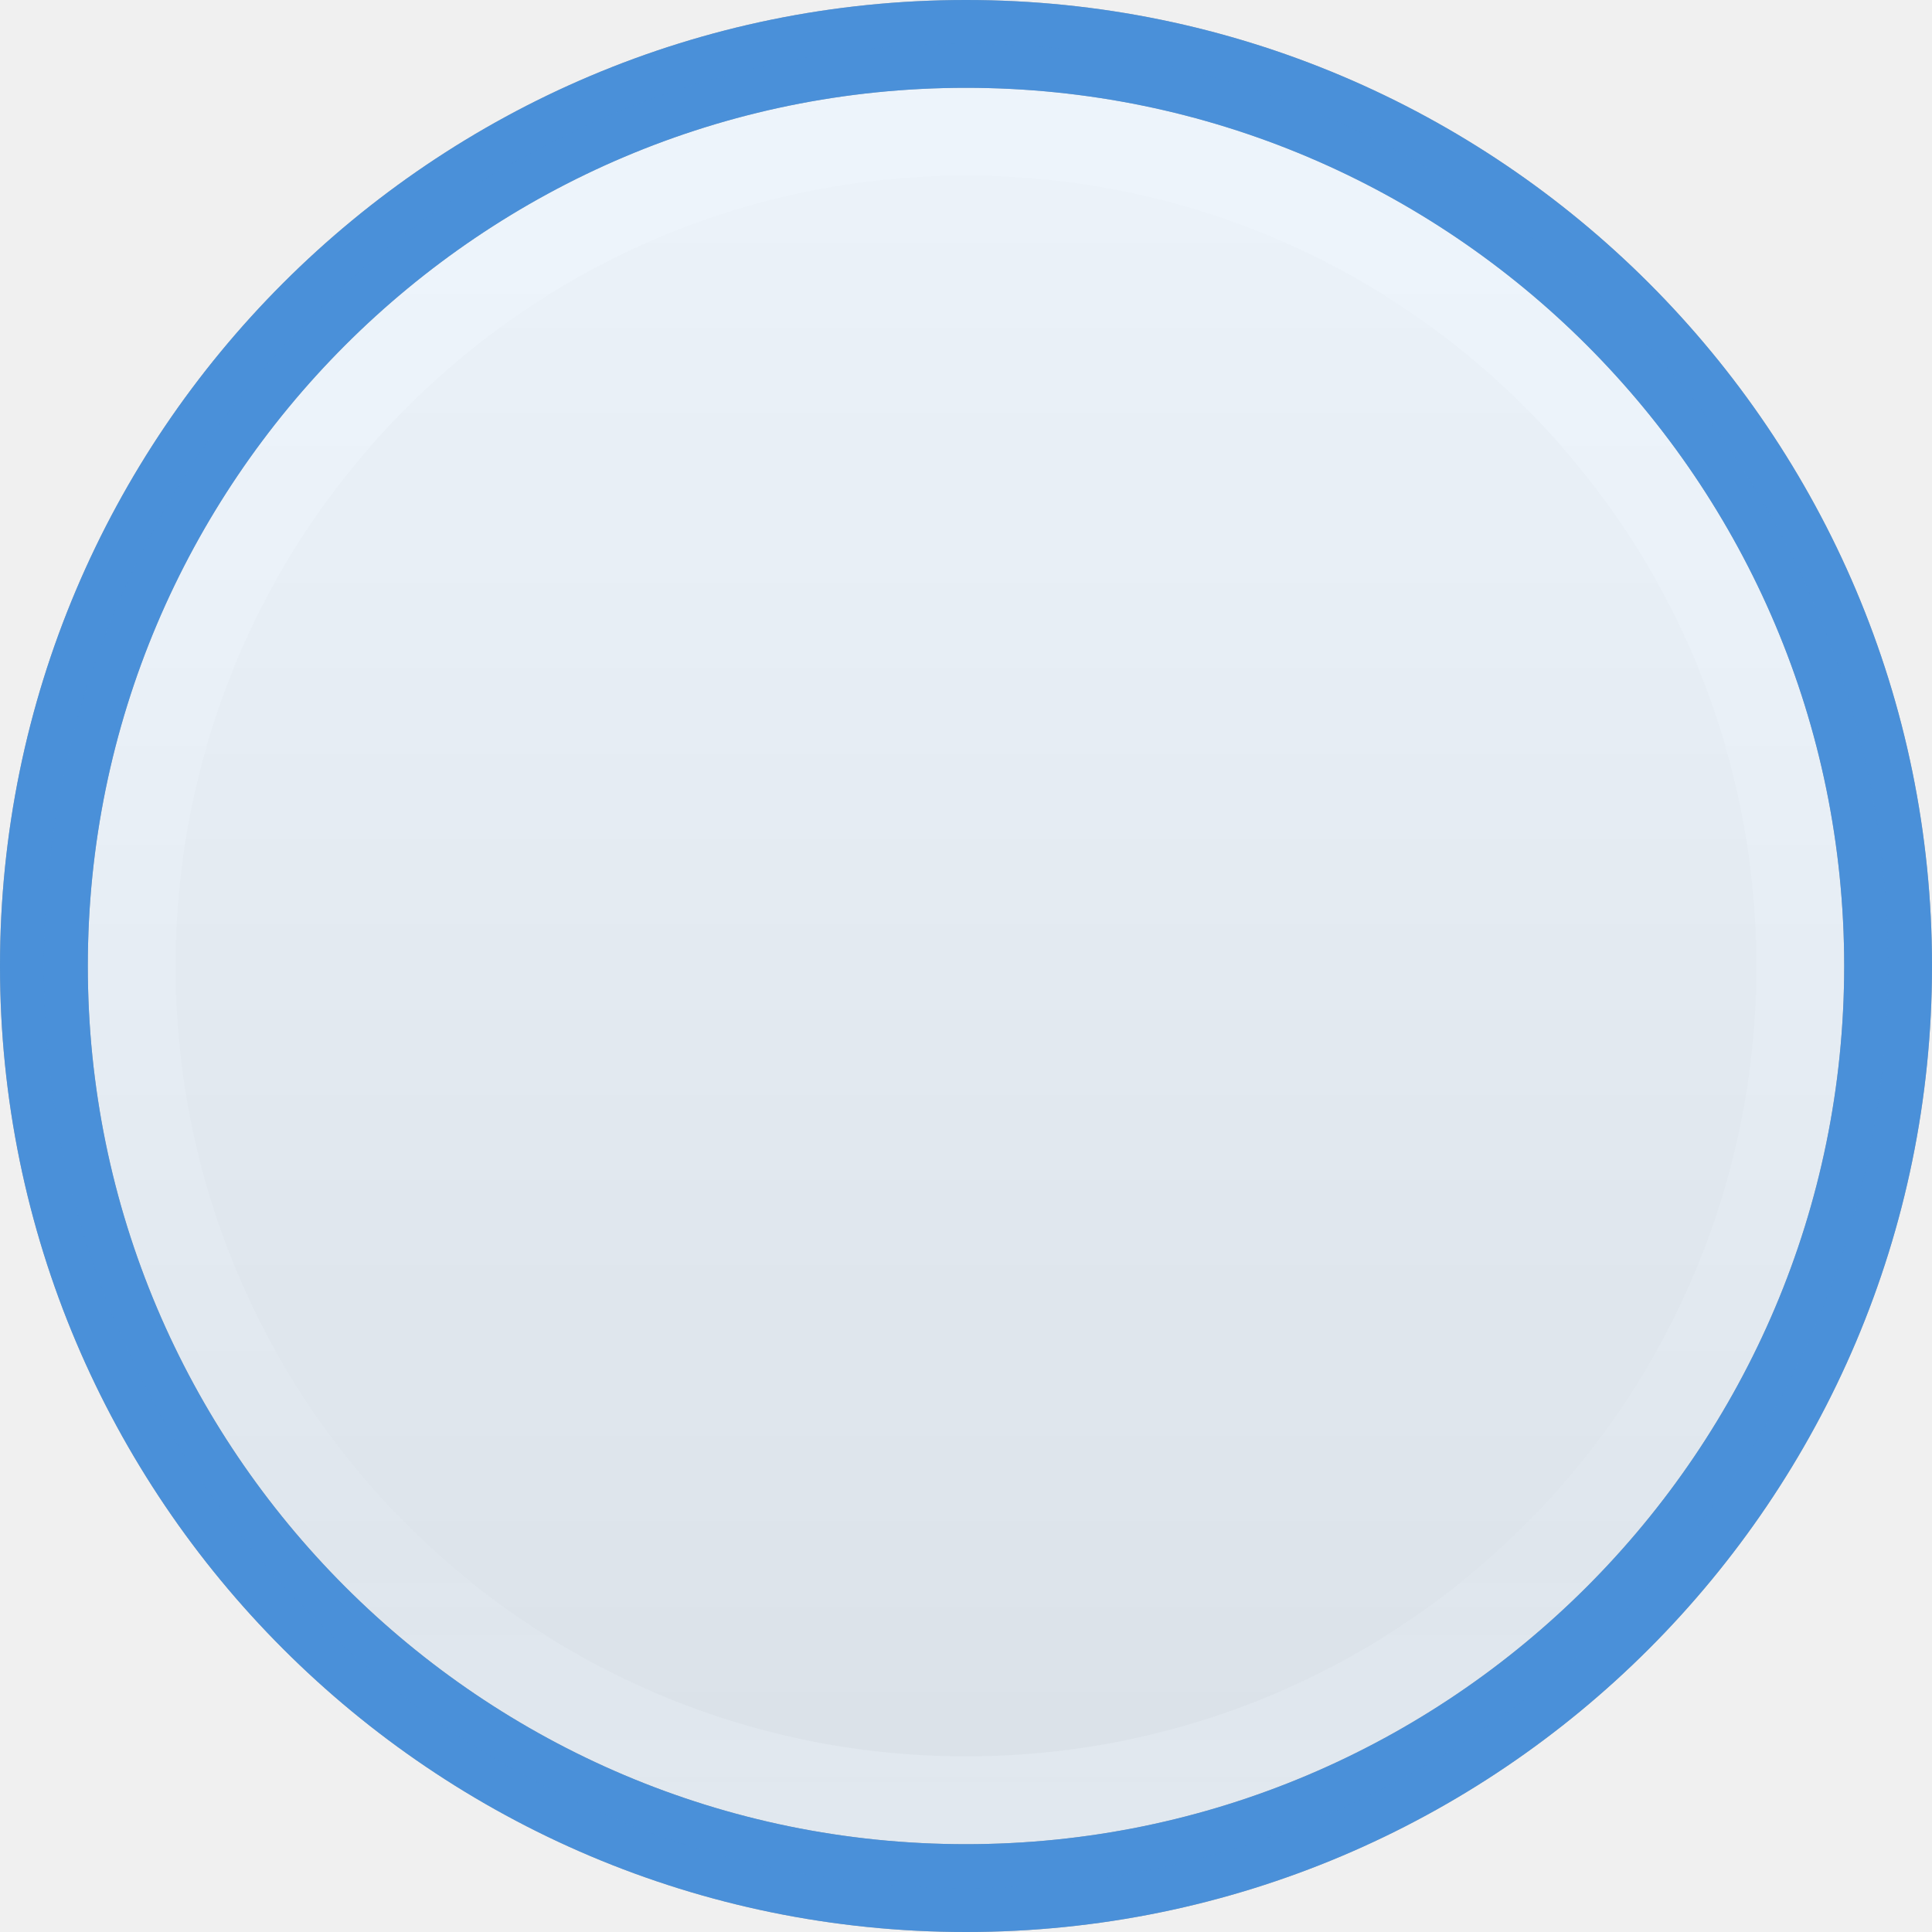
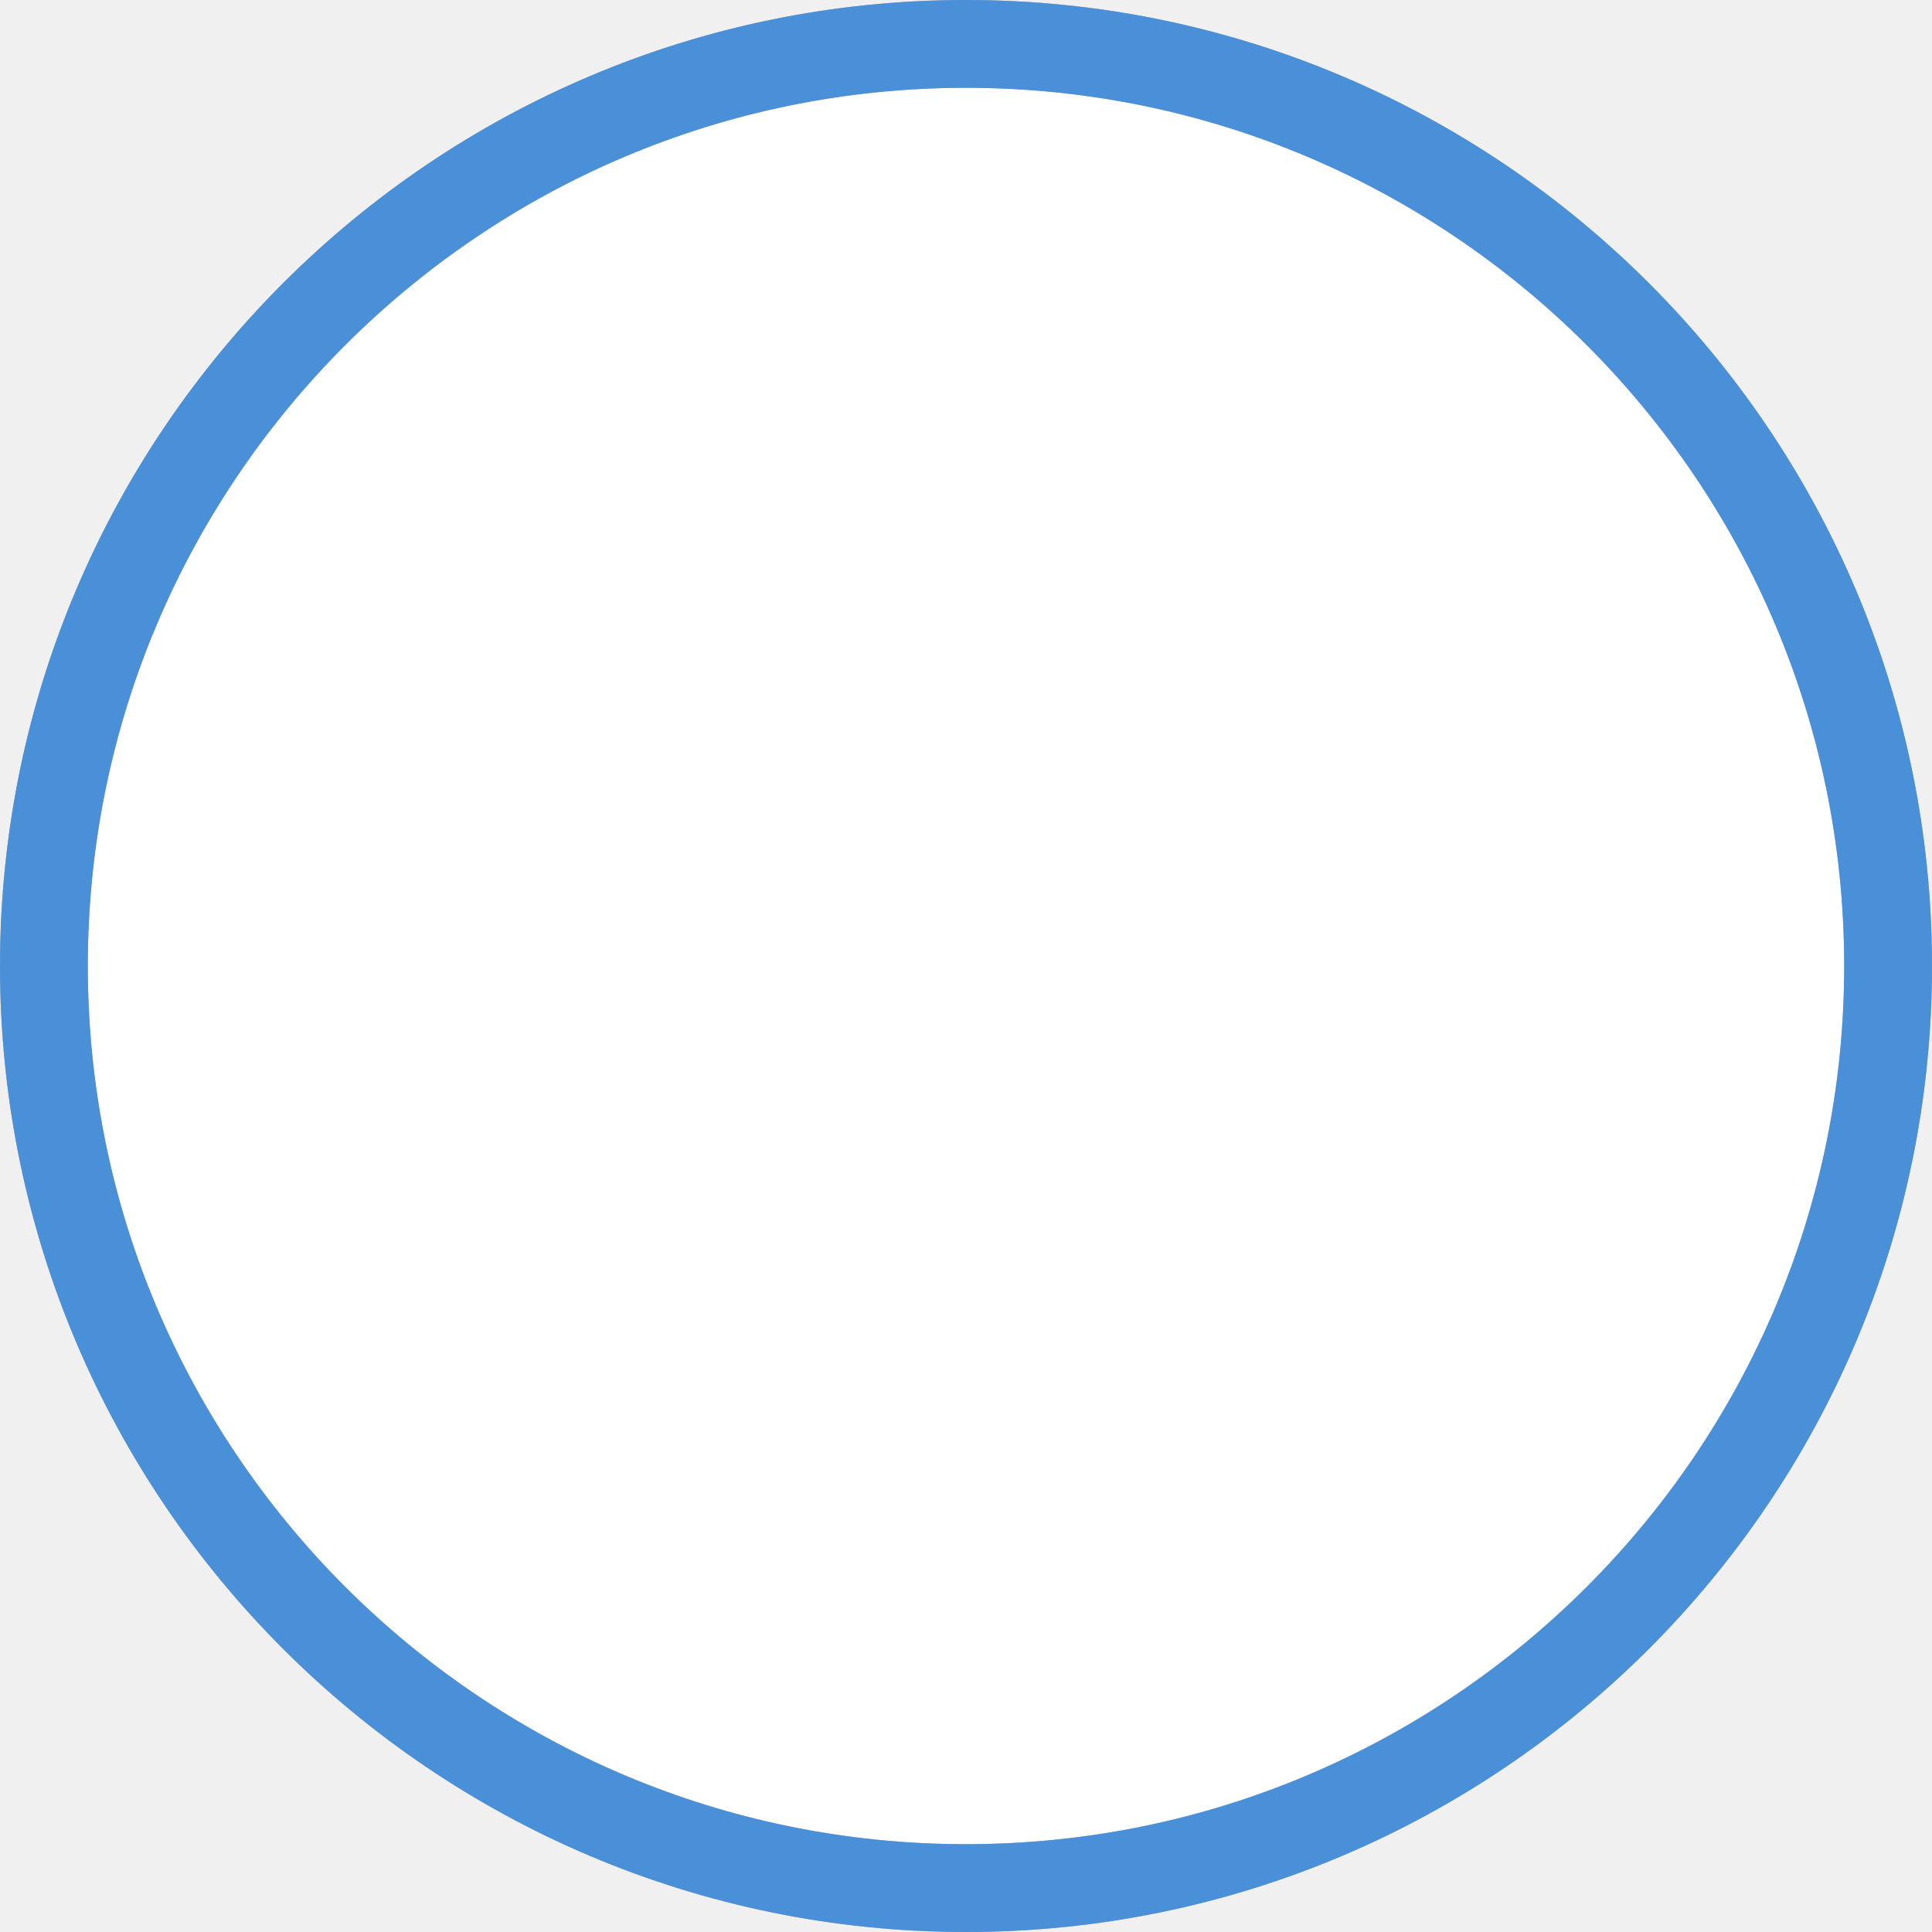
<svg xmlns="http://www.w3.org/2000/svg" xmlns:xlink="http://www.w3.org/1999/xlink" version="1.2" width="22" height="22" id="svg2">
  <defs id="defs4">
    <linearGradient id="linearGradient4011-9-9-70-6-4">
      <stop id="stop4013-5-4-3-4-3" style="stop-color:#ffffff;stop-opacity:1" offset="0" />
      <stop id="stop4015-1-5-70-6-7" style="stop-color:#ffffff;stop-opacity:0.235" offset="0.508" />
      <stop id="stop4017-7-0-13-7-0" style="stop-color:#ffffff;stop-opacity:0.157" offset="0.835" />
      <stop id="stop4019-1-12-7-5-0" style="stop-color:#ffffff;stop-opacity:0.392" offset="1" />
    </linearGradient>
    <linearGradient id="linearGradient4215-8-4-7-28">
      <stop id="stop4217-1-2-7-5" style="stop-color:#dcdcdc;stop-opacity:1" offset="0" />
      <stop id="stop4219-3-4-5-0" style="stop-color:#f0f0f0;stop-opacity:1" offset="1" />
    </linearGradient>
    <linearGradient x1="71.204" y1="6.238" x2="71.204" y2="44.341" id="linearGradient6377" xlink:href="#linearGradient4011-9-9-70-6-4" gradientUnits="userSpaceOnUse" gradientTransform="matrix(0.5135135,0,0,0.5135135,-25.83613,-2.02128)" />
    <linearGradient x1="38.977" y1="59.968" x2="38.977" y2="8.093" id="linearGradient6387" xlink:href="#linearGradient4215-8-4-7-28" gradientUnits="userSpaceOnUse" gradientTransform="matrix(0.4117647,0,0,0.4117647,-2.17647,-3)" />
    <linearGradient xlink:href="#linearGradient4011-9-9-70-61-7" id="linearGradient14699" gradientUnits="userSpaceOnUse" gradientTransform="matrix(-0.5135135,0,0,0.5135135,47.83613,-2.021284)" x1="71.204" y1="6.238" x2="71.204" y2="44.341" />
    <linearGradient id="linearGradient4011-9-9-70-61-7">
      <stop id="stop4013-5-4-3-8-3" style="stop-color:#ffffff;stop-opacity:1;" offset="0" />
      <stop offset="0.508" style="stop-color:#ffffff;stop-opacity:0.235;" id="stop4015-1-5-70-9-5" />
      <stop id="stop4017-7-0-13-0-1" style="stop-color:#ffffff;stop-opacity:0.157;" offset="0.835" />
      <stop id="stop4019-1-12-7-0-7" style="stop-color:#ffffff;stop-opacity:0.392;" offset="1" />
    </linearGradient>
    <linearGradient xlink:href="#linearGradient4215-8-4-07-7" id="linearGradient14702" gradientUnits="userSpaceOnUse" gradientTransform="matrix(-0.4117647,0,0,0.4117647,24.17647,-3)" x1="38.977" y1="59.968" x2="38.977" y2="8.093" />
    <linearGradient id="linearGradient4215-8-4-07-7">
      <stop style="stop-color:#e9e9e9;stop-opacity:1;" offset="0" id="stop4217-1-2-1-2" />
      <stop style="stop-color:#ffffff;stop-opacity:1;" offset="1" id="stop4219-3-4-0-96" />
    </linearGradient>
-     <filter color-interpolation-filters="sRGB" id="filter14049-7" x="-0.144" width="1.288" y="-0.144" height="1.288">
-       <feGaussianBlur stdDeviation="1.26" id="feGaussianBlur14051-7" />
-     </filter>
+     <linearGradient xlink:href="#linearGradient4215-8-4-07-7" id="linearGradient3458" gradientUnits="userSpaceOnUse" gradientTransform="matrix(-0.4117647,0,0,0.4117647,24.17647,-3)" x1="38.977" y1="59.968" x2="38.977" y2="8.093" />
  </defs>
  <text x="1095.784" y="-11.614" id="text4087-2-6-5" xml:space="preserve" style="font-size:14px;font-style:normal;font-weight:normal;opacity:0.8;fill:#000000;fill-opacity:1;stroke:none;font-family:Bitstream Vera Sans">
    <tspan x="1095.784" y="-11.614" id="tspan4089-7-2-9" />
  </text>
  <text x="1122.268" y="-56.645" id="text4087-2-6-5-5" xml:space="preserve" style="font-size:14px;font-style:normal;font-weight:normal;opacity:0.8;fill:#000000;fill-opacity:1;stroke:none;font-family:Bitstream Vera Sans">
    <tspan x="1122.268" y="-56.645" id="tspan4089-7-2-9-6" />
  </text>
  <text x="-503.11" y="-89.89" id="text4087-2-6-5-2" xml:space="preserve" style="font-size:14px;font-style:normal;font-weight:normal;opacity:0.8;fill:#000000;fill-opacity:1;stroke:none;font-family:Bitstream Vera Sans">
    <tspan x="-503.11" y="-89.89" id="tspan4089-7-2-9-2" />
  </text>
  <text x="-2518.793" y="734.155" id="text4087-2-6-5-59" xml:space="preserve" style="font-size:14px;font-style:normal;font-weight:normal;opacity:0.8;fill:#000000;fill-opacity:1;stroke:none;font-family:Bitstream Vera Sans">
    <tspan x="-2518.793" y="734.155" id="tspan4089-7-2-9-4" />
  </text>
  <text x="-376.566" y="-515.777" id="text4087-2-6-5-1" xml:space="preserve" style="font-size:14px;font-style:normal;font-weight:normal;opacity:0.8;fill:#000000;fill-opacity:1;stroke:none;font-family:Bitstream Vera Sans">
    <tspan x="-376.566" y="-515.777" id="tspan4089-7-2-9-7" />
  </text>
  <text x="516.06" y="-972.777" id="text4087-2-6-5-7" xml:space="preserve" style="font-size:14px;font-style:normal;font-weight:normal;opacity:0.8;fill:#000000;fill-opacity:1;stroke:none;font-family:Bitstream Vera Sans">
    <tspan x="516.06" y="-972.777" id="tspan4089-7-2-9-1" />
  </text>
  <text x="542.544" y="-1017.808" id="text4087-2-6-5-5-3" xml:space="preserve" style="font-size:14px;font-style:normal;font-weight:normal;opacity:0.8;fill:#000000;fill-opacity:1;stroke:none;font-family:Bitstream Vera Sans">
    <tspan x="542.544" y="-1017.808" id="tspan4089-7-2-9-6-5" />
  </text>
  <text x="-1105.94" y="-1025.777" id="text4087-2-6-5-3" xml:space="preserve" style="font-size:14px;font-style:normal;font-weight:normal;opacity:0.8;fill:#000000;fill-opacity:1;stroke:none;font-family:Bitstream Vera Sans">
    <tspan x="-1105.94" y="-1025.777" id="tspan4089-7-2-9-18" />
  </text>
  <text x="508.368" y="-1327.777" id="text4087-2-6-5-4" xml:space="preserve" style="font-size:14px;font-style:normal;font-weight:normal;opacity:0.8;fill:#000000;fill-opacity:1;stroke:none;font-family:Bitstream Vera Sans">
    <tspan x="508.368" y="-1327.777" id="tspan4089-7-2-9-9" />
  </text>
  <text x="2150.95" y="-635.108" id="text4087-2-6-5-7-1" xml:space="preserve" style="font-size:14px;font-style:normal;font-weight:normal;opacity:0.8;fill:#000000;fill-opacity:1;stroke:none;font-family:Bitstream Vera Sans">
    <tspan x="2150.95" y="-635.108" id="tspan4089-7-2-9-1-8" />
  </text>
  <text x="2177.433" y="-680.139" id="text4087-2-6-5-5-5" xml:space="preserve" style="font-size:14px;font-style:normal;font-weight:normal;opacity:0.8;fill:#000000;fill-opacity:1;stroke:none;font-family:Bitstream Vera Sans">
    <tspan x="2177.433" y="-680.139" id="tspan4089-7-2-9-6-9" />
  </text>
  <text x="528.95" y="-688.108" id="text4087-2-6-5-75" xml:space="preserve" style="font-size:14px;font-style:normal;font-weight:normal;opacity:0.8;fill:#000000;fill-opacity:1;stroke:none;font-family:Bitstream Vera Sans">
    <tspan x="528.95" y="-688.108" id="tspan4089-7-2-9-3" />
  </text>
  <text x="2143.258" y="-990.108" id="text4087-2-6-5-4-8" xml:space="preserve" style="font-size:14px;font-style:normal;font-weight:normal;opacity:0.8;fill:#000000;fill-opacity:1;stroke:none;font-family:Bitstream Vera Sans">
    <tspan x="2143.258" y="-990.108" id="tspan4089-7-2-9-9-8" />
  </text>
  <text x="-507.599" y="-741.262" id="text4087-2-6-5-45" xml:space="preserve" style="font-size:14px;font-style:normal;font-weight:normal;opacity:0.8;fill:#000000;fill-opacity:1;stroke:none;font-family:Bitstream Vera Sans">
    <tspan x="-507.599" y="-741.262" id="tspan4089-7-2-9-75" />
  </text>
  <text x="-2523.282" y="82.783" id="text4087-2-6-5-59-7" xml:space="preserve" style="font-size:14px;font-style:normal;font-weight:normal;opacity:0.8;fill:#000000;fill-opacity:1;stroke:none;font-family:Bitstream Vera Sans">
    <tspan x="-2523.282" y="82.783" id="tspan4089-7-2-9-4-0" />
  </text>
  <text x="-627.998" y="185.432" id="text4087-2-6-5-8" xml:space="preserve" style="font-size:14px;font-style:normal;font-weight:normal;opacity:0.8;fill:#000000;fill-opacity:1;stroke:none;font-family:Bitstream Vera Sans">
    <tspan x="-627.998" y="185.432" id="tspan4089-7-2-9-19" />
  </text>
  <text x="597.784" y="-12.614" id="text4087-2-6-5-7-5" xml:space="preserve" style="font-size:14px;font-style:normal;font-weight:normal;opacity:0.8;fill:#000000;fill-opacity:1;stroke:none;font-family:Bitstream Vera Sans">
    <tspan x="597.784" y="-12.614" id="tspan4089-7-2-9-1-2" />
  </text>
  <text x="624.268" y="-57.645" id="text4087-2-6-5-5-0" xml:space="preserve" style="font-size:14px;font-style:normal;font-weight:normal;opacity:0.8;fill:#000000;fill-opacity:1;stroke:none;font-family:Bitstream Vera Sans">
    <tspan x="624.268" y="-57.645" id="tspan4089-7-2-9-6-2" />
  </text>
  <text x="-1024.216" y="-65.614" id="text4087-2-6-5-26" xml:space="preserve" style="font-size:14px;font-style:normal;font-weight:normal;opacity:0.8;fill:#000000;fill-opacity:1;stroke:none;font-family:Bitstream Vera Sans">
    <tspan x="-1024.216" y="-65.614" id="tspan4089-7-2-9-90" />
  </text>
  <text x="590.092" y="-367.614" id="text4087-2-6-5-4-3" xml:space="preserve" style="font-size:14px;font-style:normal;font-weight:normal;opacity:0.8;fill:#000000;fill-opacity:1;stroke:none;font-family:Bitstream Vera Sans">
    <tspan x="590.092" y="-367.614" id="tspan4089-7-2-9-9-5" />
  </text>
  <text x="-545.842" y="-68.614" id="text4087-2-6-5-55" xml:space="preserve" style="font-size:14px;font-style:normal;font-weight:normal;opacity:0.8;fill:#000000;fill-opacity:1;stroke:none;font-family:Bitstream Vera Sans">
    <tspan x="-545.842" y="-68.614" id="tspan4089-7-2-9-32" />
  </text>
  <text x="-2561.524" y="755.431" id="text4087-2-6-5-59-9" xml:space="preserve" style="font-size:14px;font-style:normal;font-weight:normal;opacity:0.8;fill:#000000;fill-opacity:1;stroke:none;font-family:Bitstream Vera Sans">
    <tspan x="-2561.524" y="755.431" id="tspan4089-7-2-9-4-1" />
  </text>
  <text x="-378.842" y="-1020.846" id="text4087-2-6-5-1-8" xml:space="preserve" style="font-size:14px;font-style:normal;font-weight:normal;opacity:0.8;fill:#000000;fill-opacity:1;stroke:none;font-family:Bitstream Vera Sans">
    <tspan x="-378.842" y="-1020.846" id="tspan4089-7-2-9-7-8" />
  </text>
  <text x="513.784" y="-1477.846" id="text4087-2-6-5-7-8" xml:space="preserve" style="font-size:14px;font-style:normal;font-weight:normal;opacity:0.8;fill:#000000;fill-opacity:1;stroke:none;font-family:Bitstream Vera Sans">
    <tspan x="513.784" y="-1477.846" id="tspan4089-7-2-9-1-9" />
  </text>
  <text x="540.268" y="-1522.877" id="text4087-2-6-5-5-52" xml:space="preserve" style="font-size:14px;font-style:normal;font-weight:normal;opacity:0.8;fill:#000000;fill-opacity:1;stroke:none;font-family:Bitstream Vera Sans">
    <tspan x="540.268" y="-1522.877" id="tspan4089-7-2-9-6-4" />
  </text>
  <text x="-1108.216" y="-1530.846" id="text4087-2-6-5-3-4" xml:space="preserve" style="font-size:14px;font-style:normal;font-weight:normal;opacity:0.8;fill:#000000;fill-opacity:1;stroke:none;font-family:Bitstream Vera Sans">
    <tspan x="-1108.216" y="-1530.846" id="tspan4089-7-2-9-18-3" />
  </text>
  <text x="506.092" y="-1832.846" id="text4087-2-6-5-4-7" xml:space="preserve" style="font-size:14px;font-style:normal;font-weight:normal;opacity:0.8;fill:#000000;fill-opacity:1;stroke:none;font-family:Bitstream Vera Sans">
    <tspan x="506.092" y="-1832.846" id="tspan4089-7-2-9-9-54" />
  </text>
  <text x="2148.674" y="-1140.177" id="text4087-2-6-5-7-1-2" xml:space="preserve" style="font-size:14px;font-style:normal;font-weight:normal;opacity:0.8;fill:#000000;fill-opacity:1;stroke:none;font-family:Bitstream Vera Sans">
    <tspan x="2148.674" y="-1140.177" id="tspan4089-7-2-9-1-8-0" />
  </text>
  <text x="2175.157" y="-1185.208" id="text4087-2-6-5-5-5-6" xml:space="preserve" style="font-size:14px;font-style:normal;font-weight:normal;opacity:0.8;fill:#000000;fill-opacity:1;stroke:none;font-family:Bitstream Vera Sans">
    <tspan x="2175.157" y="-1185.208" id="tspan4089-7-2-9-6-9-8" />
  </text>
  <text x="526.674" y="-1193.177" id="text4087-2-6-5-75-4" xml:space="preserve" style="font-size:14px;font-style:normal;font-weight:normal;opacity:0.8;fill:#000000;fill-opacity:1;stroke:none;font-family:Bitstream Vera Sans">
    <tspan x="526.674" y="-1193.177" id="tspan4089-7-2-9-3-9" />
  </text>
  <text x="2140.981" y="-1495.177" id="text4087-2-6-5-4-8-1" xml:space="preserve" style="font-size:14px;font-style:normal;font-weight:normal;opacity:0.8;fill:#000000;fill-opacity:1;stroke:none;font-family:Bitstream Vera Sans">
    <tspan x="2140.981" y="-1495.177" id="tspan4089-7-2-9-9-8-8" />
  </text>
  <text x="-509.875" y="-1246.331" id="text4087-2-6-5-45-0" xml:space="preserve" style="font-size:14px;font-style:normal;font-weight:normal;opacity:0.8;fill:#000000;fill-opacity:1;stroke:none;font-family:Bitstream Vera Sans">
    <tspan x="-509.875" y="-1246.331" id="tspan4089-7-2-9-75-2" />
  </text>
  <text x="-2525.558" y="-422.286" id="text4087-2-6-5-59-5" xml:space="preserve" style="font-size:14px;font-style:normal;font-weight:normal;opacity:0.8;fill:#000000;fill-opacity:1;stroke:none;font-family:Bitstream Vera Sans">
    <tspan x="-2525.558" y="-422.286" id="tspan4089-7-2-9-4-00" />
  </text>
  <text x="-630.274" y="-319.637" id="text4087-2-6-5-264" xml:space="preserve" style="font-size:14px;font-style:normal;font-weight:normal;opacity:0.8;fill:#000000;fill-opacity:1;stroke:none;font-family:Bitstream Vera Sans">
    <tspan x="-630.274" y="-319.637" id="tspan4089-7-2-9-8" />
  </text>
  <text x="298.177" y="-53.359" id="text4087-2-6-5-42" xml:space="preserve" style="font-size:14px;font-style:normal;font-weight:normal;opacity:0.8;fill:#000000;fill-opacity:1;stroke:none;font-family:Bitstream Vera Sans">
    <tspan x="298.177" y="-53.359" id="tspan4089-7-2-9-93" />
  </text>
  <text x="324.66" y="-98.39" id="text4087-2-6-5-5-05" xml:space="preserve" style="font-size:14px;font-style:normal;font-weight:normal;opacity:0.8;fill:#000000;fill-opacity:1;stroke:none;font-family:Bitstream Vera Sans">
    <tspan x="324.66" y="-98.39" id="tspan4089-7-2-9-6-49" />
  </text>
  <text x="-1078.842" y="-312.846" id="text4087-2-6-5-1-4" xml:space="preserve" style="font-size:14px;font-style:normal;font-weight:normal;opacity:0.8;fill:#000000;fill-opacity:1;stroke:none;font-family:Bitstream Vera Sans">
    <tspan x="-1078.842" y="-312.846" id="tspan4089-7-2-9-7-7" />
  </text>
  <text x="-186.216" y="-769.846" id="text4087-2-6-5-7-56" xml:space="preserve" style="font-size:14px;font-style:normal;font-weight:normal;opacity:0.8;fill:#000000;fill-opacity:1;stroke:none;font-family:Bitstream Vera Sans">
    <tspan x="-186.216" y="-769.846" id="tspan4089-7-2-9-1-1" />
  </text>
  <text x="-159.732" y="-814.877" id="text4087-2-6-5-5-8" xml:space="preserve" style="font-size:14px;font-style:normal;font-weight:normal;opacity:0.8;fill:#000000;fill-opacity:1;stroke:none;font-family:Bitstream Vera Sans">
    <tspan x="-159.732" y="-814.877" id="tspan4089-7-2-9-6-7" />
  </text>
  <text x="-1808.216" y="-822.846" id="text4087-2-6-5-3-42" xml:space="preserve" style="font-size:14px;font-style:normal;font-weight:normal;opacity:0.8;fill:#000000;fill-opacity:1;stroke:none;font-family:Bitstream Vera Sans">
    <tspan x="-1808.216" y="-822.846" id="tspan4089-7-2-9-18-39" />
  </text>
  <text x="-193.908" y="-1124.846" id="text4087-2-6-5-4-4" xml:space="preserve" style="font-size:14px;font-style:normal;font-weight:normal;opacity:0.8;fill:#000000;fill-opacity:1;stroke:none;font-family:Bitstream Vera Sans">
    <tspan x="-193.908" y="-1124.846" id="tspan4089-7-2-9-9-3" />
  </text>
  <text x="1448.674" y="-432.177" id="text4087-2-6-5-7-1-0" xml:space="preserve" style="font-size:14px;font-style:normal;font-weight:normal;opacity:0.8;fill:#000000;fill-opacity:1;stroke:none;font-family:Bitstream Vera Sans">
    <tspan x="1448.674" y="-432.177" id="tspan4089-7-2-9-1-8-5" />
  </text>
  <text x="1475.157" y="-477.208" id="text4087-2-6-5-5-5-5" xml:space="preserve" style="font-size:14px;font-style:normal;font-weight:normal;opacity:0.8;fill:#000000;fill-opacity:1;stroke:none;font-family:Bitstream Vera Sans">
    <tspan x="1475.157" y="-477.208" id="tspan4089-7-2-9-6-9-2" />
  </text>
  <text x="-173.326" y="-485.177" id="text4087-2-6-5-75-9" xml:space="preserve" style="font-size:14px;font-style:normal;font-weight:normal;opacity:0.8;fill:#000000;fill-opacity:1;stroke:none;font-family:Bitstream Vera Sans">
    <tspan x="-173.326" y="-485.177" id="tspan4089-7-2-9-3-1" />
  </text>
  <text x="1440.981" y="-787.177" id="text4087-2-6-5-4-8-18" xml:space="preserve" style="font-size:14px;font-style:normal;font-weight:normal;opacity:0.8;fill:#000000;fill-opacity:1;stroke:none;font-family:Bitstream Vera Sans">
    <tspan x="1440.981" y="-787.177" id="tspan4089-7-2-9-9-8-4" />
  </text>
  <text x="-1209.876" y="-538.331" id="text4087-2-6-5-45-3" xml:space="preserve" style="font-size:14px;font-style:normal;font-weight:normal;opacity:0.8;fill:#000000;fill-opacity:1;stroke:none;font-family:Bitstream Vera Sans">
    <tspan x="-1209.876" y="-538.331" id="tspan4089-7-2-9-75-7" />
  </text>
  <text x="-3225.558" y="285.714" id="text4087-2-6-5-59-8" xml:space="preserve" style="font-size:14px;font-style:normal;font-weight:normal;opacity:0.8;fill:#000000;fill-opacity:1;stroke:none;font-family:Bitstream Vera Sans">
    <tspan x="-3225.558" y="285.714" id="tspan4089-7-2-9-4-2" />
  </text>
  <g transform="translate(-666,-771.0522)" id="layer4-0">
    <text x="-664.274" y="1159.415" id="text4087-2-6-5-20" xml:space="preserve" style="font-size:14px;font-style:normal;font-weight:normal;opacity:0.8;fill:#000000;fill-opacity:1;stroke:none;font-family:Bitstream Vera Sans">
      <tspan x="-664.274" y="1159.415" id="tspan4089-7-2-9-82" />
    </text>
  </g>
  <text x="1095.784" y="-3.614" id="text4087-2-6-5-9" xml:space="preserve" style="font-size:14px;font-style:normal;font-weight:normal;opacity:0.8;fill:#000000;fill-opacity:1;stroke:none;font-family:Bitstream Vera Sans">
    <tspan x="1095.784" y="-3.614" id="tspan4089-7-2-9-43" />
  </text>
  <text x="1122.268" y="-48.645" id="text4087-2-6-5-5-51" xml:space="preserve" style="font-size:14px;font-style:normal;font-weight:normal;opacity:0.8;fill:#000000;fill-opacity:1;stroke:none;font-family:Bitstream Vera Sans">
    <tspan x="1122.268" y="-48.645" id="tspan4089-7-2-9-6-74" />
  </text>
  <text x="-503.11" y="-81.89" id="text4087-2-6-5-2-3" xml:space="preserve" style="font-size:14px;font-style:normal;font-weight:normal;opacity:0.8;fill:#000000;fill-opacity:1;stroke:none;font-family:Bitstream Vera Sans">
    <tspan x="-503.11" y="-81.89" id="tspan4089-7-2-9-2-1" />
  </text>
  <text x="-2518.793" y="742.155" id="text4087-2-6-5-59-4" xml:space="preserve" style="font-size:14px;font-style:normal;font-weight:normal;opacity:0.8;fill:#000000;fill-opacity:1;stroke:none;font-family:Bitstream Vera Sans">
    <tspan x="-2518.793" y="742.155" id="tspan4089-7-2-9-4-6" />
  </text>
  <text x="-376.566" y="-507.777" id="text4087-2-6-5-1-9" xml:space="preserve" style="font-size:14px;font-style:normal;font-weight:normal;opacity:0.8;fill:#000000;fill-opacity:1;stroke:none;font-family:Bitstream Vera Sans">
    <tspan x="-376.566" y="-507.777" id="tspan4089-7-2-9-7-4" />
  </text>
  <text x="516.06" y="-964.777" id="text4087-2-6-5-7-2" xml:space="preserve" style="font-size:14px;font-style:normal;font-weight:normal;opacity:0.8;fill:#000000;fill-opacity:1;stroke:none;font-family:Bitstream Vera Sans">
    <tspan x="516.06" y="-964.777" id="tspan4089-7-2-9-1-26" />
  </text>
  <text x="542.544" y="-1009.808" id="text4087-2-6-5-5-3-4" xml:space="preserve" style="font-size:14px;font-style:normal;font-weight:normal;opacity:0.8;fill:#000000;fill-opacity:1;stroke:none;font-family:Bitstream Vera Sans">
    <tspan x="542.544" y="-1009.808" id="tspan4089-7-2-9-6-5-1" />
  </text>
  <text x="-1105.94" y="-1017.777" id="text4087-2-6-5-3-2" xml:space="preserve" style="font-size:14px;font-style:normal;font-weight:normal;opacity:0.8;fill:#000000;fill-opacity:1;stroke:none;font-family:Bitstream Vera Sans">
    <tspan x="-1105.94" y="-1017.777" id="tspan4089-7-2-9-18-8" />
  </text>
  <text x="508.368" y="-1319.777" id="text4087-2-6-5-4-89" xml:space="preserve" style="font-size:14px;font-style:normal;font-weight:normal;opacity:0.8;fill:#000000;fill-opacity:1;stroke:none;font-family:Bitstream Vera Sans">
    <tspan x="508.368" y="-1319.777" id="tspan4089-7-2-9-9-2" />
  </text>
  <text x="2150.95" y="-627.108" id="text4087-2-6-5-7-1-8" xml:space="preserve" style="font-size:14px;font-style:normal;font-weight:normal;opacity:0.8;fill:#000000;fill-opacity:1;stroke:none;font-family:Bitstream Vera Sans">
    <tspan x="2150.95" y="-627.108" id="tspan4089-7-2-9-1-8-8" />
  </text>
  <text x="2177.433" y="-672.139" id="text4087-2-6-5-5-5-8" xml:space="preserve" style="font-size:14px;font-style:normal;font-weight:normal;opacity:0.8;fill:#000000;fill-opacity:1;stroke:none;font-family:Bitstream Vera Sans">
    <tspan x="2177.433" y="-672.139" id="tspan4089-7-2-9-6-9-6" />
  </text>
  <text x="528.95" y="-680.108" id="text4087-2-6-5-75-8" xml:space="preserve" style="font-size:14px;font-style:normal;font-weight:normal;opacity:0.8;fill:#000000;fill-opacity:1;stroke:none;font-family:Bitstream Vera Sans">
    <tspan x="528.95" y="-680.108" id="tspan4089-7-2-9-3-3" />
  </text>
  <text x="2143.258" y="-982.108" id="text4087-2-6-5-4-8-8" xml:space="preserve" style="font-size:14px;font-style:normal;font-weight:normal;opacity:0.8;fill:#000000;fill-opacity:1;stroke:none;font-family:Bitstream Vera Sans">
    <tspan x="2143.258" y="-982.108" id="tspan4089-7-2-9-9-8-3" />
  </text>
  <text x="-507.599" y="-733.262" id="text4087-2-6-5-45-33" xml:space="preserve" style="font-size:14px;font-style:normal;font-weight:normal;opacity:0.8;fill:#000000;fill-opacity:1;stroke:none;font-family:Bitstream Vera Sans">
    <tspan x="-507.599" y="-733.262" id="tspan4089-7-2-9-75-8" />
  </text>
  <text x="-2523.282" y="90.783" id="text4087-2-6-5-59-7-0" xml:space="preserve" style="font-size:14px;font-style:normal;font-weight:normal;opacity:0.8;fill:#000000;fill-opacity:1;stroke:none;font-family:Bitstream Vera Sans">
    <tspan x="-2523.282" y="90.783" id="tspan4089-7-2-9-4-0-4" />
  </text>
  <text x="-627.998" y="193.432" id="text4087-2-6-5-8-7" xml:space="preserve" style="font-size:14px;font-style:normal;font-weight:normal;opacity:0.8;fill:#000000;fill-opacity:1;stroke:none;font-family:Bitstream Vera Sans">
    <tspan x="-627.998" y="193.432" id="tspan4089-7-2-9-19-6" />
  </text>
  <text x="597.784" y="-4.614" id="text4087-2-6-5-7-5-8" xml:space="preserve" style="font-size:14px;font-style:normal;font-weight:normal;opacity:0.8;fill:#000000;fill-opacity:1;stroke:none;font-family:Bitstream Vera Sans">
    <tspan x="597.784" y="-4.614" id="tspan4089-7-2-9-1-2-9" />
  </text>
  <text x="624.268" y="-49.645" id="text4087-2-6-5-5-0-0" xml:space="preserve" style="font-size:14px;font-style:normal;font-weight:normal;opacity:0.8;fill:#000000;fill-opacity:1;stroke:none;font-family:Bitstream Vera Sans">
    <tspan x="624.268" y="-49.645" id="tspan4089-7-2-9-6-2-6" />
  </text>
  <text x="-1024.216" y="-57.614" id="text4087-2-6-5-26-8" xml:space="preserve" style="font-size:14px;font-style:normal;font-weight:normal;opacity:0.8;fill:#000000;fill-opacity:1;stroke:none;font-family:Bitstream Vera Sans">
    <tspan x="-1024.216" y="-57.614" id="tspan4089-7-2-9-90-7" />
  </text>
  <text x="590.092" y="-359.614" id="text4087-2-6-5-4-3-9" xml:space="preserve" style="font-size:14px;font-style:normal;font-weight:normal;opacity:0.8;fill:#000000;fill-opacity:1;stroke:none;font-family:Bitstream Vera Sans">
    <tspan x="590.092" y="-359.614" id="tspan4089-7-2-9-9-5-0" />
  </text>
  <text x="-545.842" y="-60.614" id="text4087-2-6-5-55-3" xml:space="preserve" style="font-size:14px;font-style:normal;font-weight:normal;opacity:0.8;fill:#000000;fill-opacity:1;stroke:none;font-family:Bitstream Vera Sans">
    <tspan x="-545.842" y="-60.614" id="tspan4089-7-2-9-32-3" />
  </text>
  <text x="-2561.524" y="763.431" id="text4087-2-6-5-59-9-3" xml:space="preserve" style="font-size:14px;font-style:normal;font-weight:normal;opacity:0.8;fill:#000000;fill-opacity:1;stroke:none;font-family:Bitstream Vera Sans">
    <tspan x="-2561.524" y="763.431" id="tspan4089-7-2-9-4-1-7" />
  </text>
  <text x="-378.842" y="-1012.846" id="text4087-2-6-5-1-8-3" xml:space="preserve" style="font-size:14px;font-style:normal;font-weight:normal;opacity:0.8;fill:#000000;fill-opacity:1;stroke:none;font-family:Bitstream Vera Sans">
    <tspan x="-378.842" y="-1012.846" id="tspan4089-7-2-9-7-8-2" />
  </text>
  <text x="513.784" y="-1469.846" id="text4087-2-6-5-7-8-6" xml:space="preserve" style="font-size:14px;font-style:normal;font-weight:normal;opacity:0.8;fill:#000000;fill-opacity:1;stroke:none;font-family:Bitstream Vera Sans">
    <tspan x="513.784" y="-1469.846" id="tspan4089-7-2-9-1-9-5" />
  </text>
  <text x="540.268" y="-1514.877" id="text4087-2-6-5-5-52-2" xml:space="preserve" style="font-size:14px;font-style:normal;font-weight:normal;opacity:0.8;fill:#000000;fill-opacity:1;stroke:none;font-family:Bitstream Vera Sans">
    <tspan x="540.268" y="-1514.877" id="tspan4089-7-2-9-6-4-6" />
  </text>
  <text x="-1108.216" y="-1522.846" id="text4087-2-6-5-3-4-5" xml:space="preserve" style="font-size:14px;font-style:normal;font-weight:normal;opacity:0.8;fill:#000000;fill-opacity:1;stroke:none;font-family:Bitstream Vera Sans">
    <tspan x="-1108.216" y="-1522.846" id="tspan4089-7-2-9-18-3-8" />
  </text>
  <text x="506.092" y="-1824.846" id="text4087-2-6-5-4-7-7" xml:space="preserve" style="font-size:14px;font-style:normal;font-weight:normal;opacity:0.8;fill:#000000;fill-opacity:1;stroke:none;font-family:Bitstream Vera Sans">
    <tspan x="506.092" y="-1824.846" id="tspan4089-7-2-9-9-54-9" />
  </text>
  <text x="2148.674" y="-1132.177" id="text4087-2-6-5-7-1-2-6" xml:space="preserve" style="font-size:14px;font-style:normal;font-weight:normal;opacity:0.8;fill:#000000;fill-opacity:1;stroke:none;font-family:Bitstream Vera Sans">
    <tspan x="2148.674" y="-1132.177" id="tspan4089-7-2-9-1-8-0-0" />
  </text>
  <text x="2175.157" y="-1177.208" id="text4087-2-6-5-5-5-6-4" xml:space="preserve" style="font-size:14px;font-style:normal;font-weight:normal;opacity:0.8;fill:#000000;fill-opacity:1;stroke:none;font-family:Bitstream Vera Sans">
    <tspan x="2175.157" y="-1177.208" id="tspan4089-7-2-9-6-9-8-1" />
  </text>
  <text x="526.674" y="-1185.177" id="text4087-2-6-5-75-4-0" xml:space="preserve" style="font-size:14px;font-style:normal;font-weight:normal;opacity:0.8;fill:#000000;fill-opacity:1;stroke:none;font-family:Bitstream Vera Sans">
    <tspan x="526.674" y="-1185.177" id="tspan4089-7-2-9-3-9-4" />
  </text>
  <text x="2140.981" y="-1487.177" id="text4087-2-6-5-4-8-1-8" xml:space="preserve" style="font-size:14px;font-style:normal;font-weight:normal;opacity:0.8;fill:#000000;fill-opacity:1;stroke:none;font-family:Bitstream Vera Sans">
    <tspan x="2140.981" y="-1487.177" id="tspan4089-7-2-9-9-8-8-7" />
  </text>
  <text x="-509.875" y="-1238.331" id="text4087-2-6-5-45-0-0" xml:space="preserve" style="font-size:14px;font-style:normal;font-weight:normal;opacity:0.8;fill:#000000;fill-opacity:1;stroke:none;font-family:Bitstream Vera Sans">
    <tspan x="-509.875" y="-1238.331" id="tspan4089-7-2-9-75-2-8" />
  </text>
  <text x="-2525.558" y="-414.286" id="text4087-2-6-5-59-5-6" xml:space="preserve" style="font-size:14px;font-style:normal;font-weight:normal;opacity:0.8;fill:#000000;fill-opacity:1;stroke:none;font-family:Bitstream Vera Sans">
    <tspan x="-2525.558" y="-414.286" id="tspan4089-7-2-9-4-00-2" />
  </text>
  <text x="-630.274" y="-311.637" id="text4087-2-6-5-264-4" xml:space="preserve" style="font-size:14px;font-style:normal;font-weight:normal;opacity:0.8;fill:#000000;fill-opacity:1;stroke:none;font-family:Bitstream Vera Sans">
    <tspan x="-630.274" y="-311.637" id="tspan4089-7-2-9-8-7" />
  </text>
  <text x="298.177" y="-45.359" id="text4087-2-6-5-42-9" xml:space="preserve" style="font-size:14px;font-style:normal;font-weight:normal;opacity:0.8;fill:#000000;fill-opacity:1;stroke:none;font-family:Bitstream Vera Sans">
    <tspan x="298.177" y="-45.359" id="tspan4089-7-2-9-93-3" />
  </text>
  <text x="324.66" y="-90.39" id="text4087-2-6-5-5-05-9" xml:space="preserve" style="font-size:14px;font-style:normal;font-weight:normal;opacity:0.8;fill:#000000;fill-opacity:1;stroke:none;font-family:Bitstream Vera Sans">
    <tspan x="324.66" y="-90.39" id="tspan4089-7-2-9-6-49-2" />
  </text>
  <text x="-1078.842" y="-304.846" id="text4087-2-6-5-1-4-8" xml:space="preserve" style="font-size:14px;font-style:normal;font-weight:normal;opacity:0.8;fill:#000000;fill-opacity:1;stroke:none;font-family:Bitstream Vera Sans">
    <tspan x="-1078.842" y="-304.846" id="tspan4089-7-2-9-7-7-3" />
  </text>
  <text x="-186.216" y="-761.846" id="text4087-2-6-5-7-56-0" xml:space="preserve" style="font-size:14px;font-style:normal;font-weight:normal;opacity:0.8;fill:#000000;fill-opacity:1;stroke:none;font-family:Bitstream Vera Sans">
    <tspan x="-186.216" y="-761.846" id="tspan4089-7-2-9-1-1-1" />
  </text>
  <text x="-159.732" y="-806.877" id="text4087-2-6-5-5-8-7" xml:space="preserve" style="font-size:14px;font-style:normal;font-weight:normal;opacity:0.8;fill:#000000;fill-opacity:1;stroke:none;font-family:Bitstream Vera Sans">
    <tspan x="-159.732" y="-806.877" id="tspan4089-7-2-9-6-7-8" />
  </text>
  <text x="-1808.216" y="-814.846" id="text4087-2-6-5-3-42-9" xml:space="preserve" style="font-size:14px;font-style:normal;font-weight:normal;opacity:0.8;fill:#000000;fill-opacity:1;stroke:none;font-family:Bitstream Vera Sans">
    <tspan x="-1808.216" y="-814.846" id="tspan4089-7-2-9-18-39-1" />
  </text>
  <text x="-193.908" y="-1116.846" id="text4087-2-6-5-4-4-5" xml:space="preserve" style="font-size:14px;font-style:normal;font-weight:normal;opacity:0.8;fill:#000000;fill-opacity:1;stroke:none;font-family:Bitstream Vera Sans">
    <tspan x="-193.908" y="-1116.846" id="tspan4089-7-2-9-9-3-4" />
  </text>
  <text x="1448.674" y="-424.177" id="text4087-2-6-5-7-1-0-9" xml:space="preserve" style="font-size:14px;font-style:normal;font-weight:normal;opacity:0.8;fill:#000000;fill-opacity:1;stroke:none;font-family:Bitstream Vera Sans">
    <tspan x="1448.674" y="-424.177" id="tspan4089-7-2-9-1-8-5-2" />
  </text>
  <text x="1475.157" y="-469.208" id="text4087-2-6-5-5-5-5-5" xml:space="preserve" style="font-size:14px;font-style:normal;font-weight:normal;opacity:0.8;fill:#000000;fill-opacity:1;stroke:none;font-family:Bitstream Vera Sans">
    <tspan x="1475.157" y="-469.208" id="tspan4089-7-2-9-6-9-2-7" />
  </text>
  <text x="-173.326" y="-477.177" id="text4087-2-6-5-75-9-4" xml:space="preserve" style="font-size:14px;font-style:normal;font-weight:normal;opacity:0.8;fill:#000000;fill-opacity:1;stroke:none;font-family:Bitstream Vera Sans">
    <tspan x="-173.326" y="-477.177" id="tspan4089-7-2-9-3-1-9" />
  </text>
  <text x="1440.981" y="-779.177" id="text4087-2-6-5-4-8-18-9" xml:space="preserve" style="font-size:14px;font-style:normal;font-weight:normal;opacity:0.8;fill:#000000;fill-opacity:1;stroke:none;font-family:Bitstream Vera Sans">
    <tspan x="1440.981" y="-779.177" id="tspan4089-7-2-9-9-8-4-4" />
  </text>
  <text x="-1209.876" y="-530.331" id="text4087-2-6-5-45-3-5" xml:space="preserve" style="font-size:14px;font-style:normal;font-weight:normal;opacity:0.8;fill:#000000;fill-opacity:1;stroke:none;font-family:Bitstream Vera Sans">
    <tspan x="-1209.876" y="-530.331" id="tspan4089-7-2-9-75-7-9" />
  </text>
  <text x="-3225.558" y="293.714" id="text4087-2-6-5-59-8-3" xml:space="preserve" style="font-size:14px;font-style:normal;font-weight:normal;opacity:0.8;fill:#000000;fill-opacity:1;stroke:none;font-family:Bitstream Vera Sans">
    <tspan x="-3225.558" y="293.714" id="tspan4089-7-2-9-4-2-5" />
  </text>
  <g transform="translate(-666,-763.0522)" id="layer4-0-7">
    <text x="-664.274" y="1159.415" id="text4087-2-6-5-20-0" xml:space="preserve" style="font-size:14px;font-style:normal;font-weight:normal;opacity:0.8;fill:#000000;fill-opacity:1;stroke:none;font-family:Bitstream Vera Sans">
      <tspan x="-664.274" y="1159.415" id="tspan4089-7-2-9-82-8" />
    </text>
  </g>
  <text x="608" y="-422.82" id="text7276" xml:space="preserve" style="font-size:14px;font-style:normal;font-variant:normal;font-weight:normal;font-stretch:normal;fill:#000000;fill-opacity:1;stroke:none;font-family:Droid Sans;-inkscape-font-specification:Droid Sans">
    <tspan x="608" y="-422.82" id="tspan7278" />
    <tspan x="608" y="-405.32" id="tspan7280" />
  </text>
  <text x="1122.158" y="-955.614" id="text4087-2-6-5-51" xml:space="preserve" style="font-size:14px;font-style:normal;font-weight:normal;opacity:0.8;fill:#000000;fill-opacity:1;stroke:none;font-family:Bitstream Vera Sans">
    <tspan x="1122.158" y="-955.614" id="tspan4089-7-2-9-97" />
  </text>
  <text x="-893.524" y="-131.569" id="text4087-2-6-5-59-2" xml:space="preserve" style="font-size:14px;font-style:normal;font-weight:normal;opacity:0.8;fill:#000000;fill-opacity:1;stroke:none;font-family:Bitstream Vera Sans">
    <tspan x="-893.524" y="-131.569" id="tspan4089-7-2-9-4-4" />
  </text>
  <text x="1925.784" y="-1270.614" id="text4087-2-6-5-7-7" xml:space="preserve" style="font-size:14px;font-style:normal;font-weight:normal;opacity:0.8;fill:#000000;fill-opacity:1;stroke:none;font-family:Bitstream Vera Sans">
    <tspan x="1925.784" y="-1270.614" id="tspan4089-7-2-9-1-6" />
  </text>
  <text x="1952.268" y="-1315.645" id="text4087-2-6-5-5-6" xml:space="preserve" style="font-size:14px;font-style:normal;font-weight:normal;opacity:0.8;fill:#000000;fill-opacity:1;stroke:none;font-family:Bitstream Vera Sans">
    <tspan x="1952.268" y="-1315.645" id="tspan4089-7-2-9-6-53" />
  </text>
  <text x="303.784" y="-1323.614" id="text4087-2-6-5-54" xml:space="preserve" style="font-size:14px;font-style:normal;font-weight:normal;opacity:0.8;fill:#000000;fill-opacity:1;stroke:none;font-family:Bitstream Vera Sans">
    <tspan x="303.784" y="-1323.614" id="tspan4089-7-2-9-0" />
  </text>
  <text x="1918.092" y="-1625.614" id="text4087-2-6-5-4-1" xml:space="preserve" style="font-size:14px;font-style:normal;font-weight:normal;opacity:0.8;fill:#000000;fill-opacity:1;stroke:none;font-family:Bitstream Vera Sans">
    <tspan x="1918.092" y="-1625.614" id="tspan4089-7-2-9-9-28" />
  </text>
  <g transform="translate(-117,-23.82014)" id="layer1" />
-   <path d="M 11,0.5 C 16.794,0.5 21.5,5.206 21.5,11 21.5,16.794 16.794,21.5 11,21.5 5.206,21.5 0.5,16.794 0.5,11 0.5,5.206 5.206,0.5 11,0.5 z" id="path2555-7-1-9-4" style="color:#000000;fill:url(#linearGradient14702);fill-opacity:1;fill-rule:nonzero;stroke:none;stroke-width:1;marker:none;visibility:visible;display:inline;overflow:visible;enable-background:accumulate" />
+   <path style="color:#000000;fill:#ffffff;fill-opacity:1;fill-rule:nonzero;stroke:none;stroke-width:1;marker:none;visibility:visible;display:inline;overflow:visible;enable-background:accumulate" d="M 11 0.5 C 5.206 0.5 0.5 5.206 0.5 11 C 0.5 16.794 5.206 21.5 11 21.5 C 16.794 21.5 21.5 16.794 21.5 11 C 21.5 5.206 16.794 0.5 11 0.5 z " id="path2555-7-1-9-4" />
  <path d="M 1.5,11 C 1.5,16.247 5.754,20.5 11,20.5 16.247,20.5 20.5,16.246 20.5,11 20.5,5.753 16.247,1.5 11,1.5 5.754,1.5 1.5,5.753 1.5,11 l 0,0 z" id="path8655-6-0-5-2" style="color:#000000;fill:none;stroke:url(#linearGradient14699);stroke-width:1;stroke-linecap:round;stroke-linejoin:round;stroke-miterlimit:4;stroke-opacity:1;stroke-dasharray:none;stroke-dashoffset:0;marker:none;visibility:visible;display:inline;overflow:visible;enable-background:accumulate" />
  <path d="M 11,0.5 C 16.794,0.5 21.5,5.206 21.5,11 21.5,16.794 16.794,21.5 11,21.5 5.206,21.5 0.5,16.794 0.5,11 0.5,5.206 5.206,0.5 11,0.5 z" id="path2555-7-1-9-9-41" style="opacity:0.5;color:#000000;fill:none;stroke:#656565;stroke-width:1;stroke-linecap:round;stroke-linejoin:round;stroke-miterlimit:4;stroke-opacity:1;stroke-dasharray:none;stroke-dashoffset:0;marker:none;visibility:visible;display:inline;overflow:visible;enable-background:accumulate" />
  <path d="M 11,0.5 C 5.206,0.5 0.5,5.206 0.5,11 0.5,16.794 5.206,21.5 11,21.5 16.794,21.5 21.5,16.794 21.5,11 21.5,5.206 16.794,0.5 11,0.5 z" id="path7070" style="color:#000000;fill:none;stroke:#4a90d9;stroke-width:1;stroke-opacity:1;marker:none;visibility:visible;display:inline;overflow:visible;enable-background:accumulate" />
-   <path d="M 11,0.5 C 5.206,0.5 0.5,5.206 0.5,11 0.5,16.794 5.206,21.5 11,21.5 16.794,21.5 21.5,16.794 21.5,11 21.5,5.206 16.794,0.5 11,0.5 z" id="path2555-7-1-5-9" style="opacity:0.1;color:#000000;fill:#4a90d9;fill-opacity:1;fill-rule:nonzero;stroke:none;stroke-width:1;marker:none;visibility:visible;display:inline;overflow:visible;enable-background:accumulate" />
</svg>
